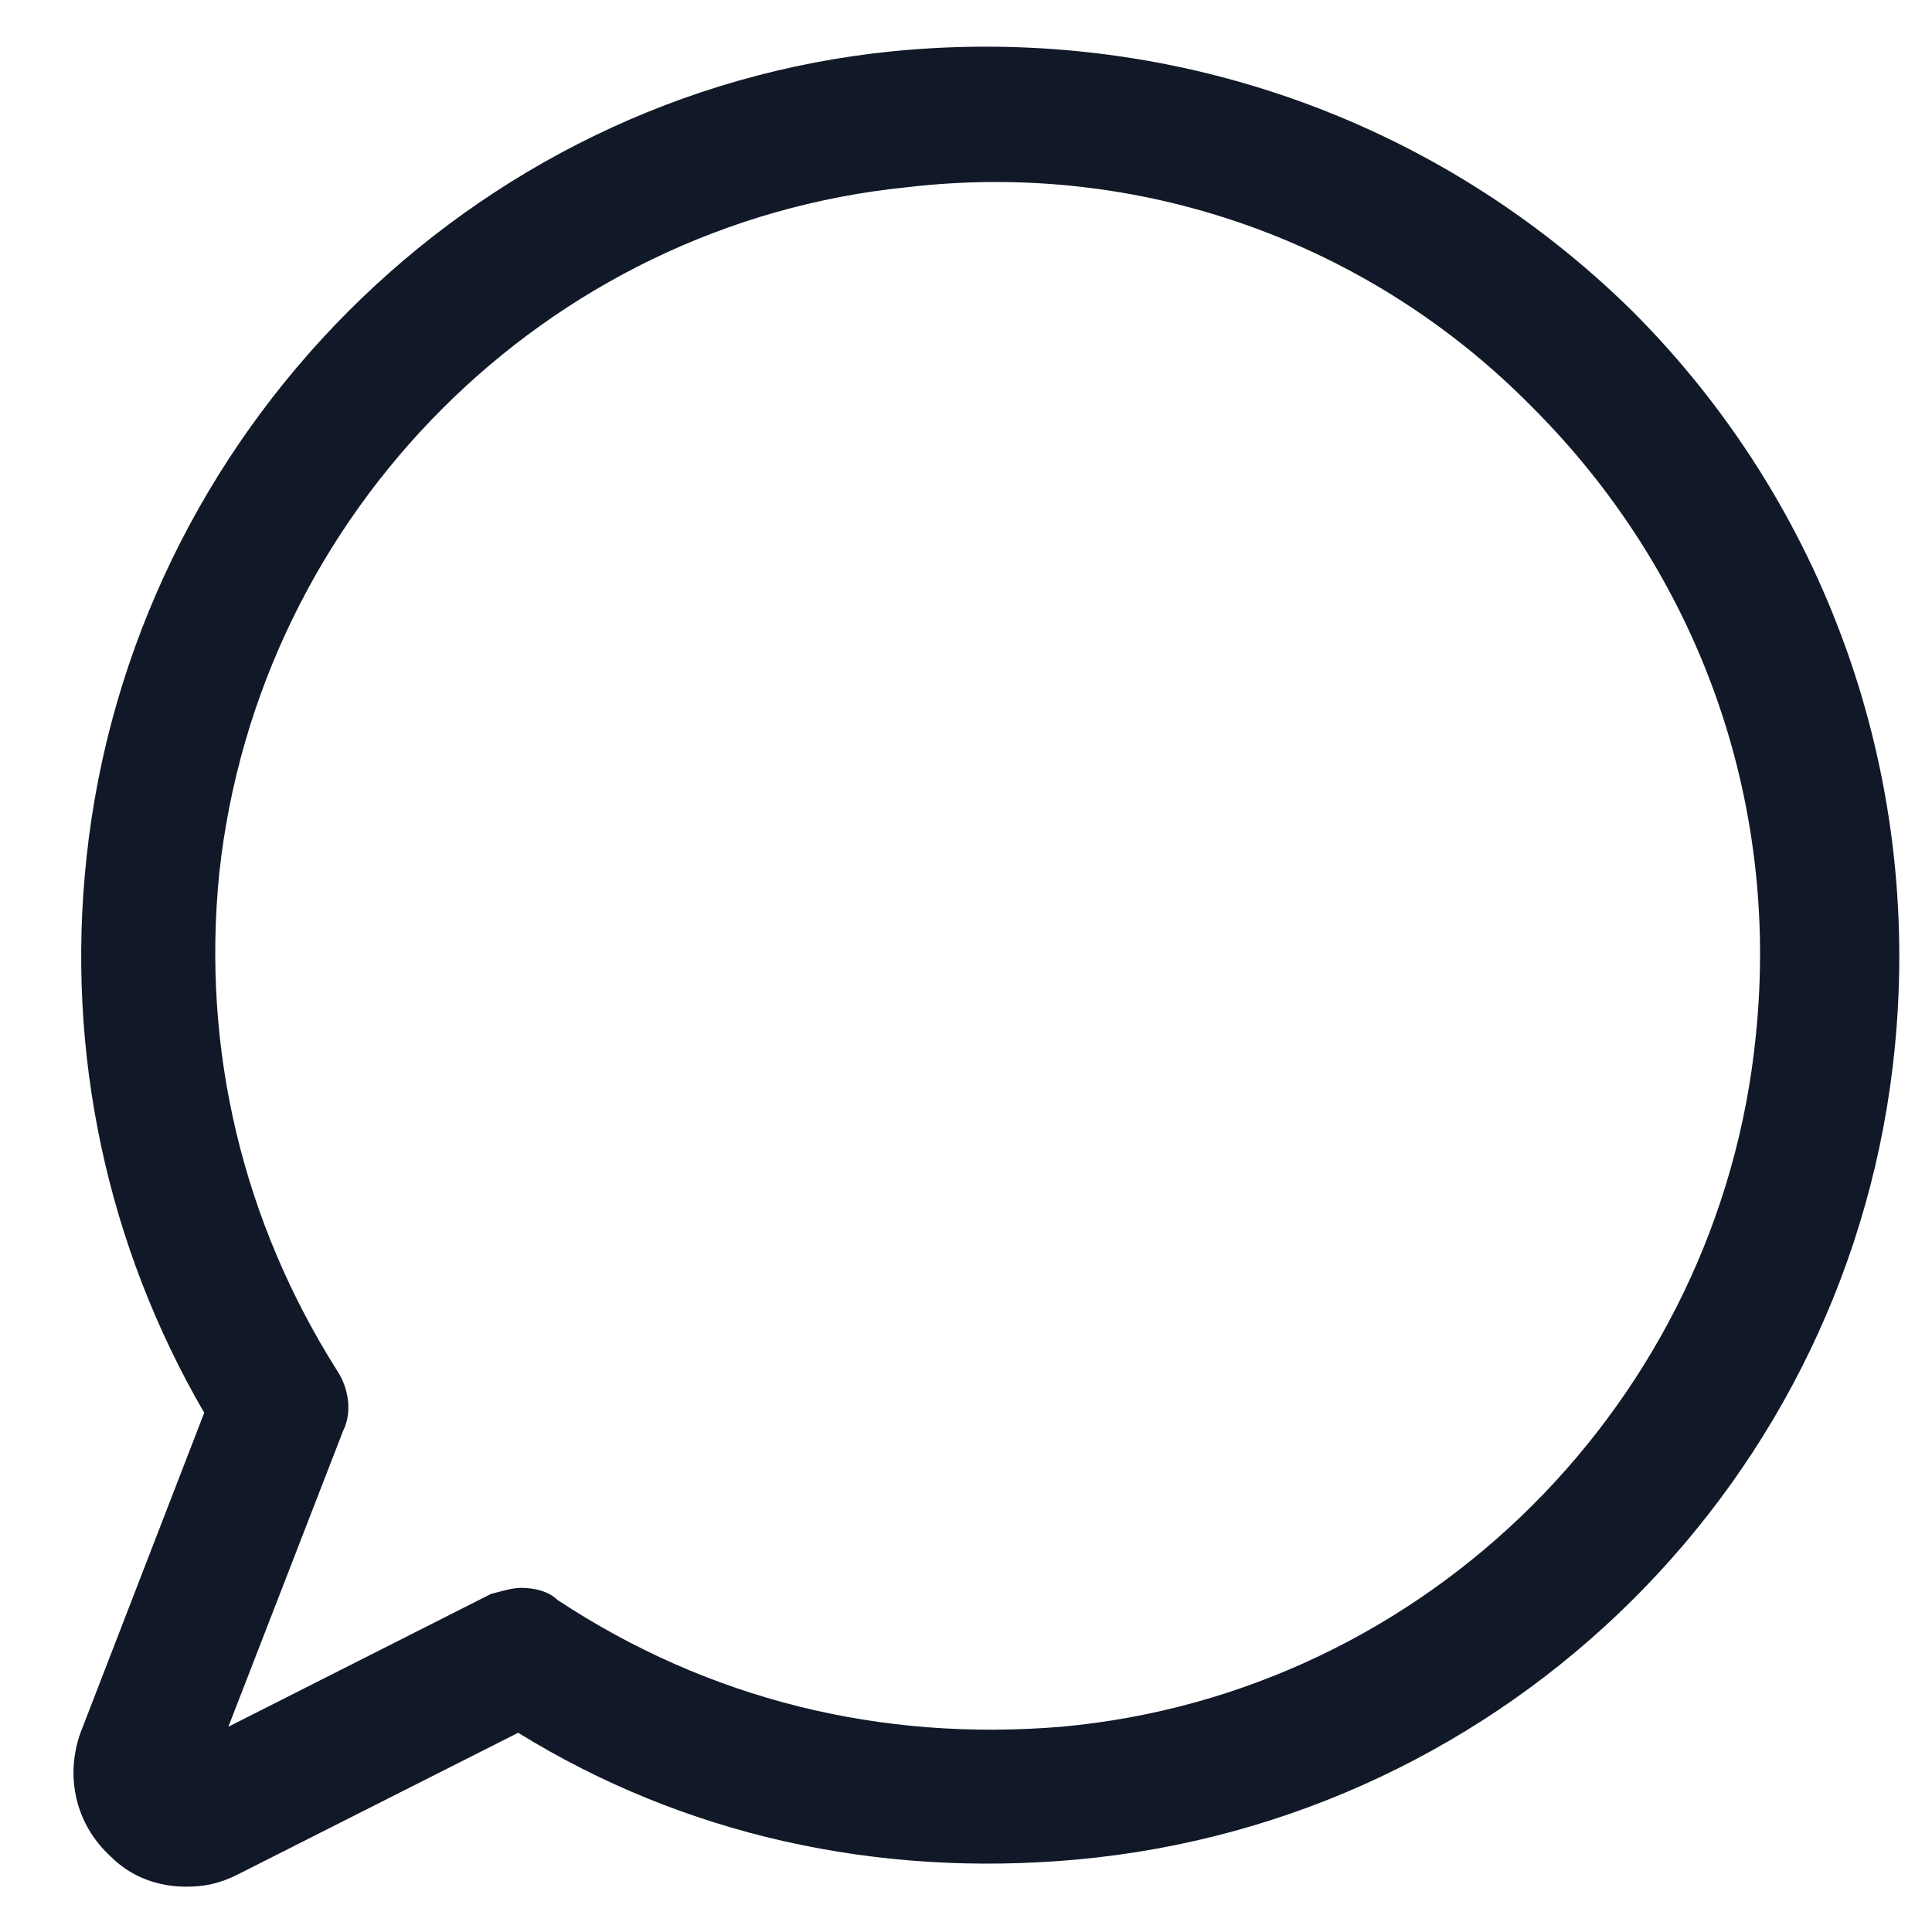
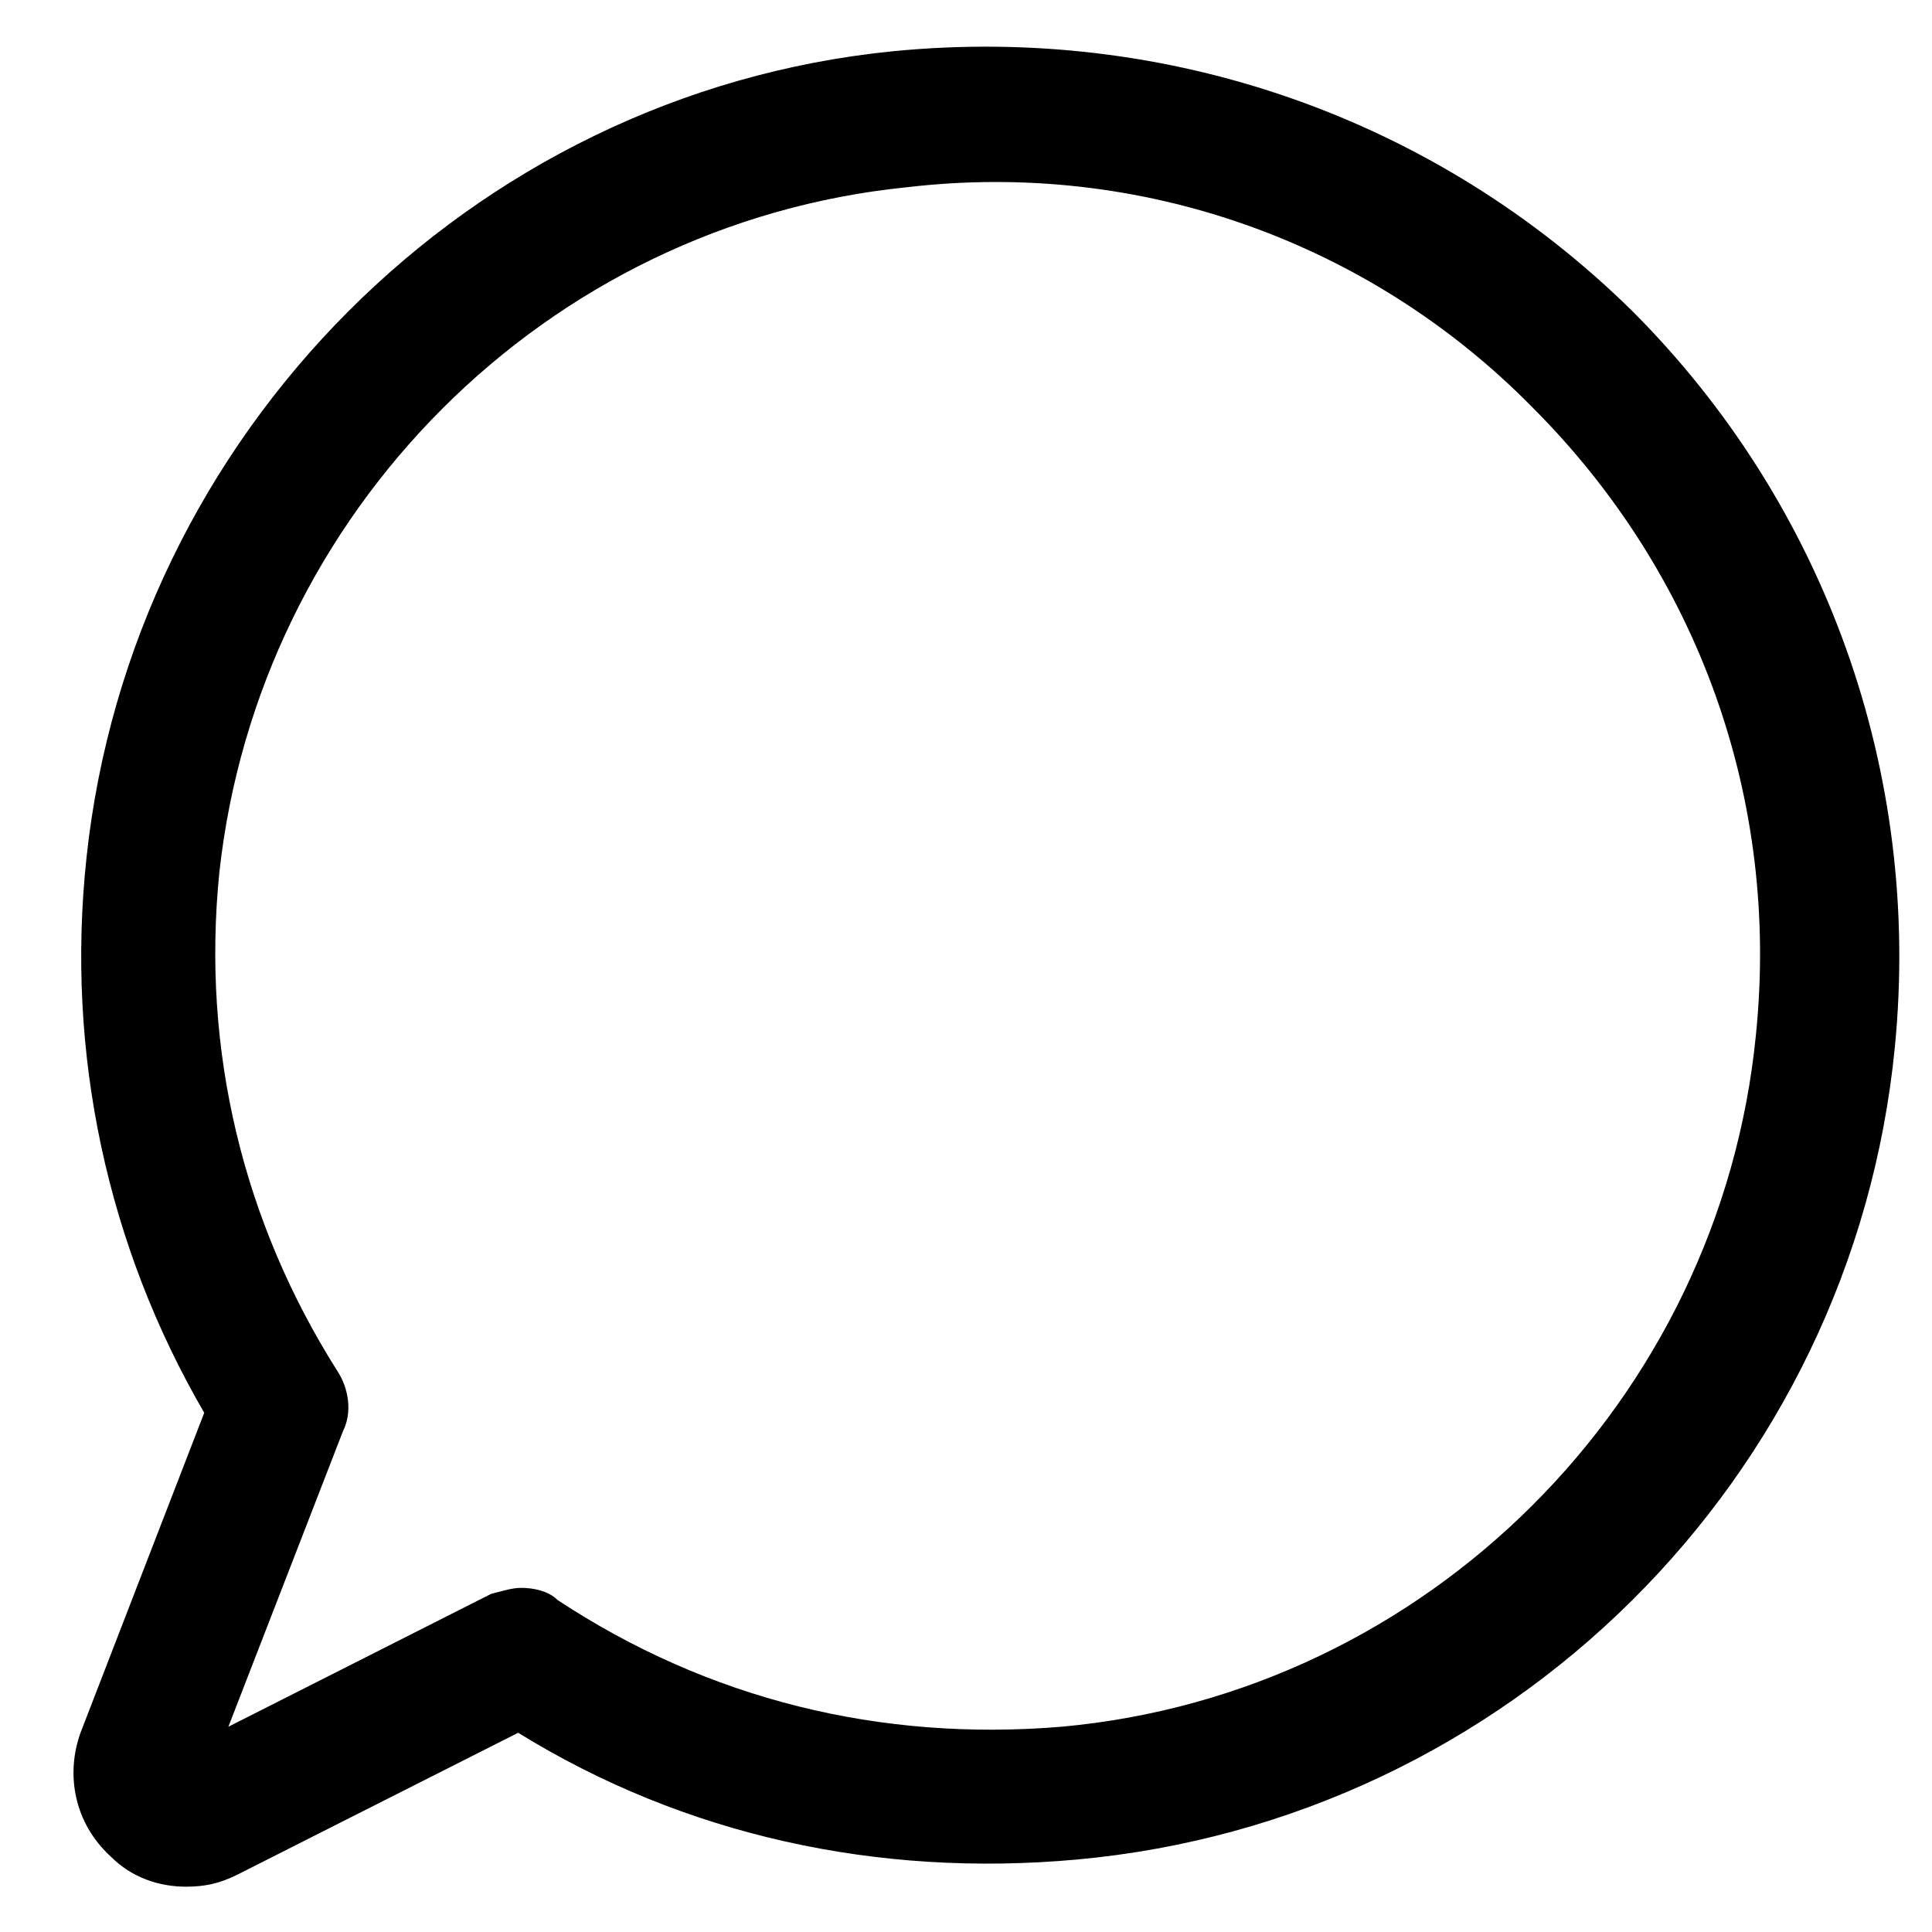
<svg xmlns="http://www.w3.org/2000/svg" width="24" height="24" viewBox="0 0 24 24" fill="none">
-   <path d="M2.312 23.437C1.975 23.437 1.637 23.325 1.375 23.062C0.925 22.65 0.812 22.05 1 21.525L2.537 17.55C1.337 15.487 0.812 13.087 1.075 10.65C1.637 5.4 5.837 1.162 11.088 0.637C14.5 0.3 17.837 1.462 20.275 3.862C22.675 6.262 23.875 9.6 23.538 13.012C23.012 18.375 18.738 22.612 13.375 23.1C10.9 23.325 8.5 22.8 6.437 21.525L2.95 23.287C2.725 23.4 2.537 23.437 2.312 23.437ZM6.475 19.725C6.625 19.725 6.812 19.762 6.925 19.875C8.8 21.112 10.938 21.637 13.188 21.45C17.725 21.037 21.363 17.4 21.812 12.862C22.113 9.937 21.1 7.125 19.038 5.062C17.012 3 14.162 1.987 11.275 2.325C6.775 2.775 3.212 6.375 2.725 10.837C2.5 13.05 3.025 15.187 4.187 17.025C4.337 17.25 4.375 17.55 4.262 17.775L2.837 21.45L6.1 19.8C6.25 19.762 6.362 19.725 6.475 19.725Z" fill="#111928" />
+   <path d="M2.312 23.437C1.975 23.437 1.637 23.325 1.375 23.062C0.925 22.65 0.812 22.05 1 21.525L2.537 17.55C1.337 15.487 0.812 13.087 1.075 10.65C1.637 5.4 5.837 1.162 11.088 0.637C14.5 0.3 17.837 1.462 20.275 3.862C22.675 6.262 23.875 9.6 23.538 13.012C23.012 18.375 18.738 22.612 13.375 23.1C10.9 23.325 8.5 22.8 6.437 21.525L2.95 23.287C2.725 23.4 2.537 23.437 2.312 23.437ZM6.475 19.725C6.625 19.725 6.812 19.762 6.925 19.875C8.8 21.112 10.938 21.637 13.188 21.45C17.725 21.037 21.363 17.4 21.812 12.862C22.113 9.937 21.1 7.125 19.038 5.062C17.012 3 14.162 1.987 11.275 2.325C6.775 2.775 3.212 6.375 2.725 10.837C2.5 13.05 3.025 15.187 4.187 17.025C4.337 17.25 4.375 17.55 4.262 17.775L2.837 21.45L6.1 19.8C6.25 19.762 6.362 19.725 6.475 19.725Z" fill="currentColor" />
</svg>
